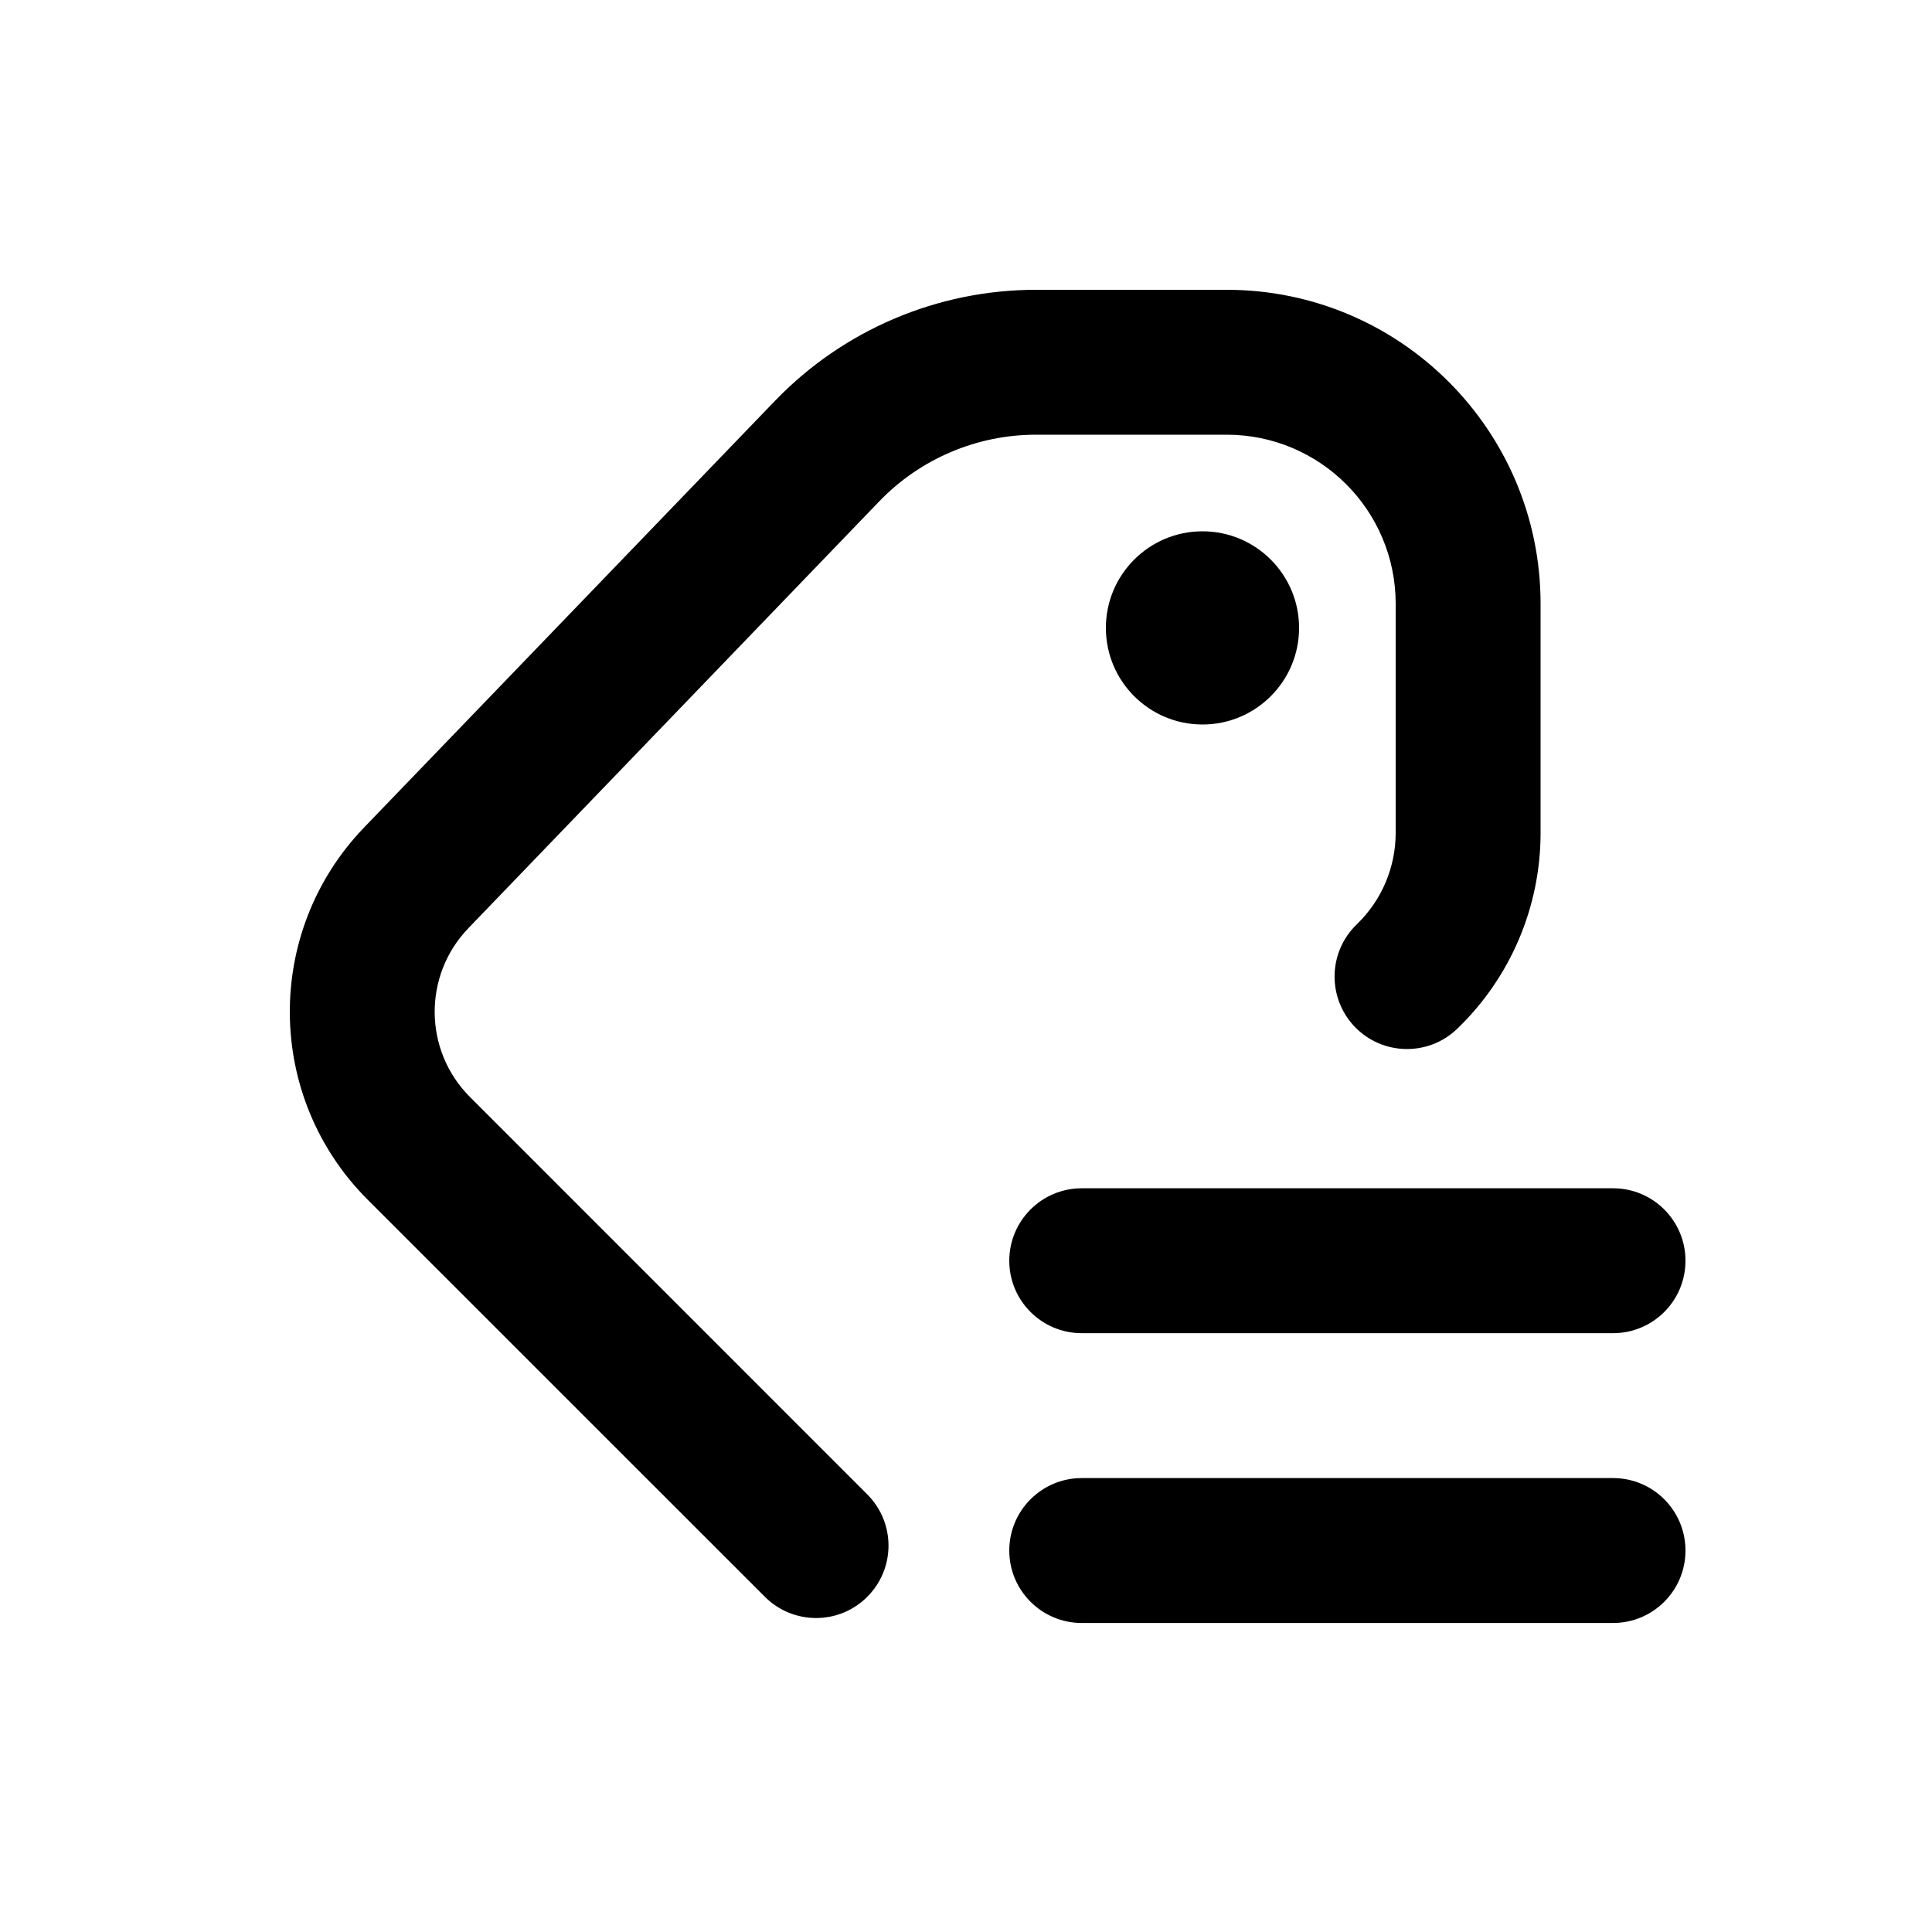
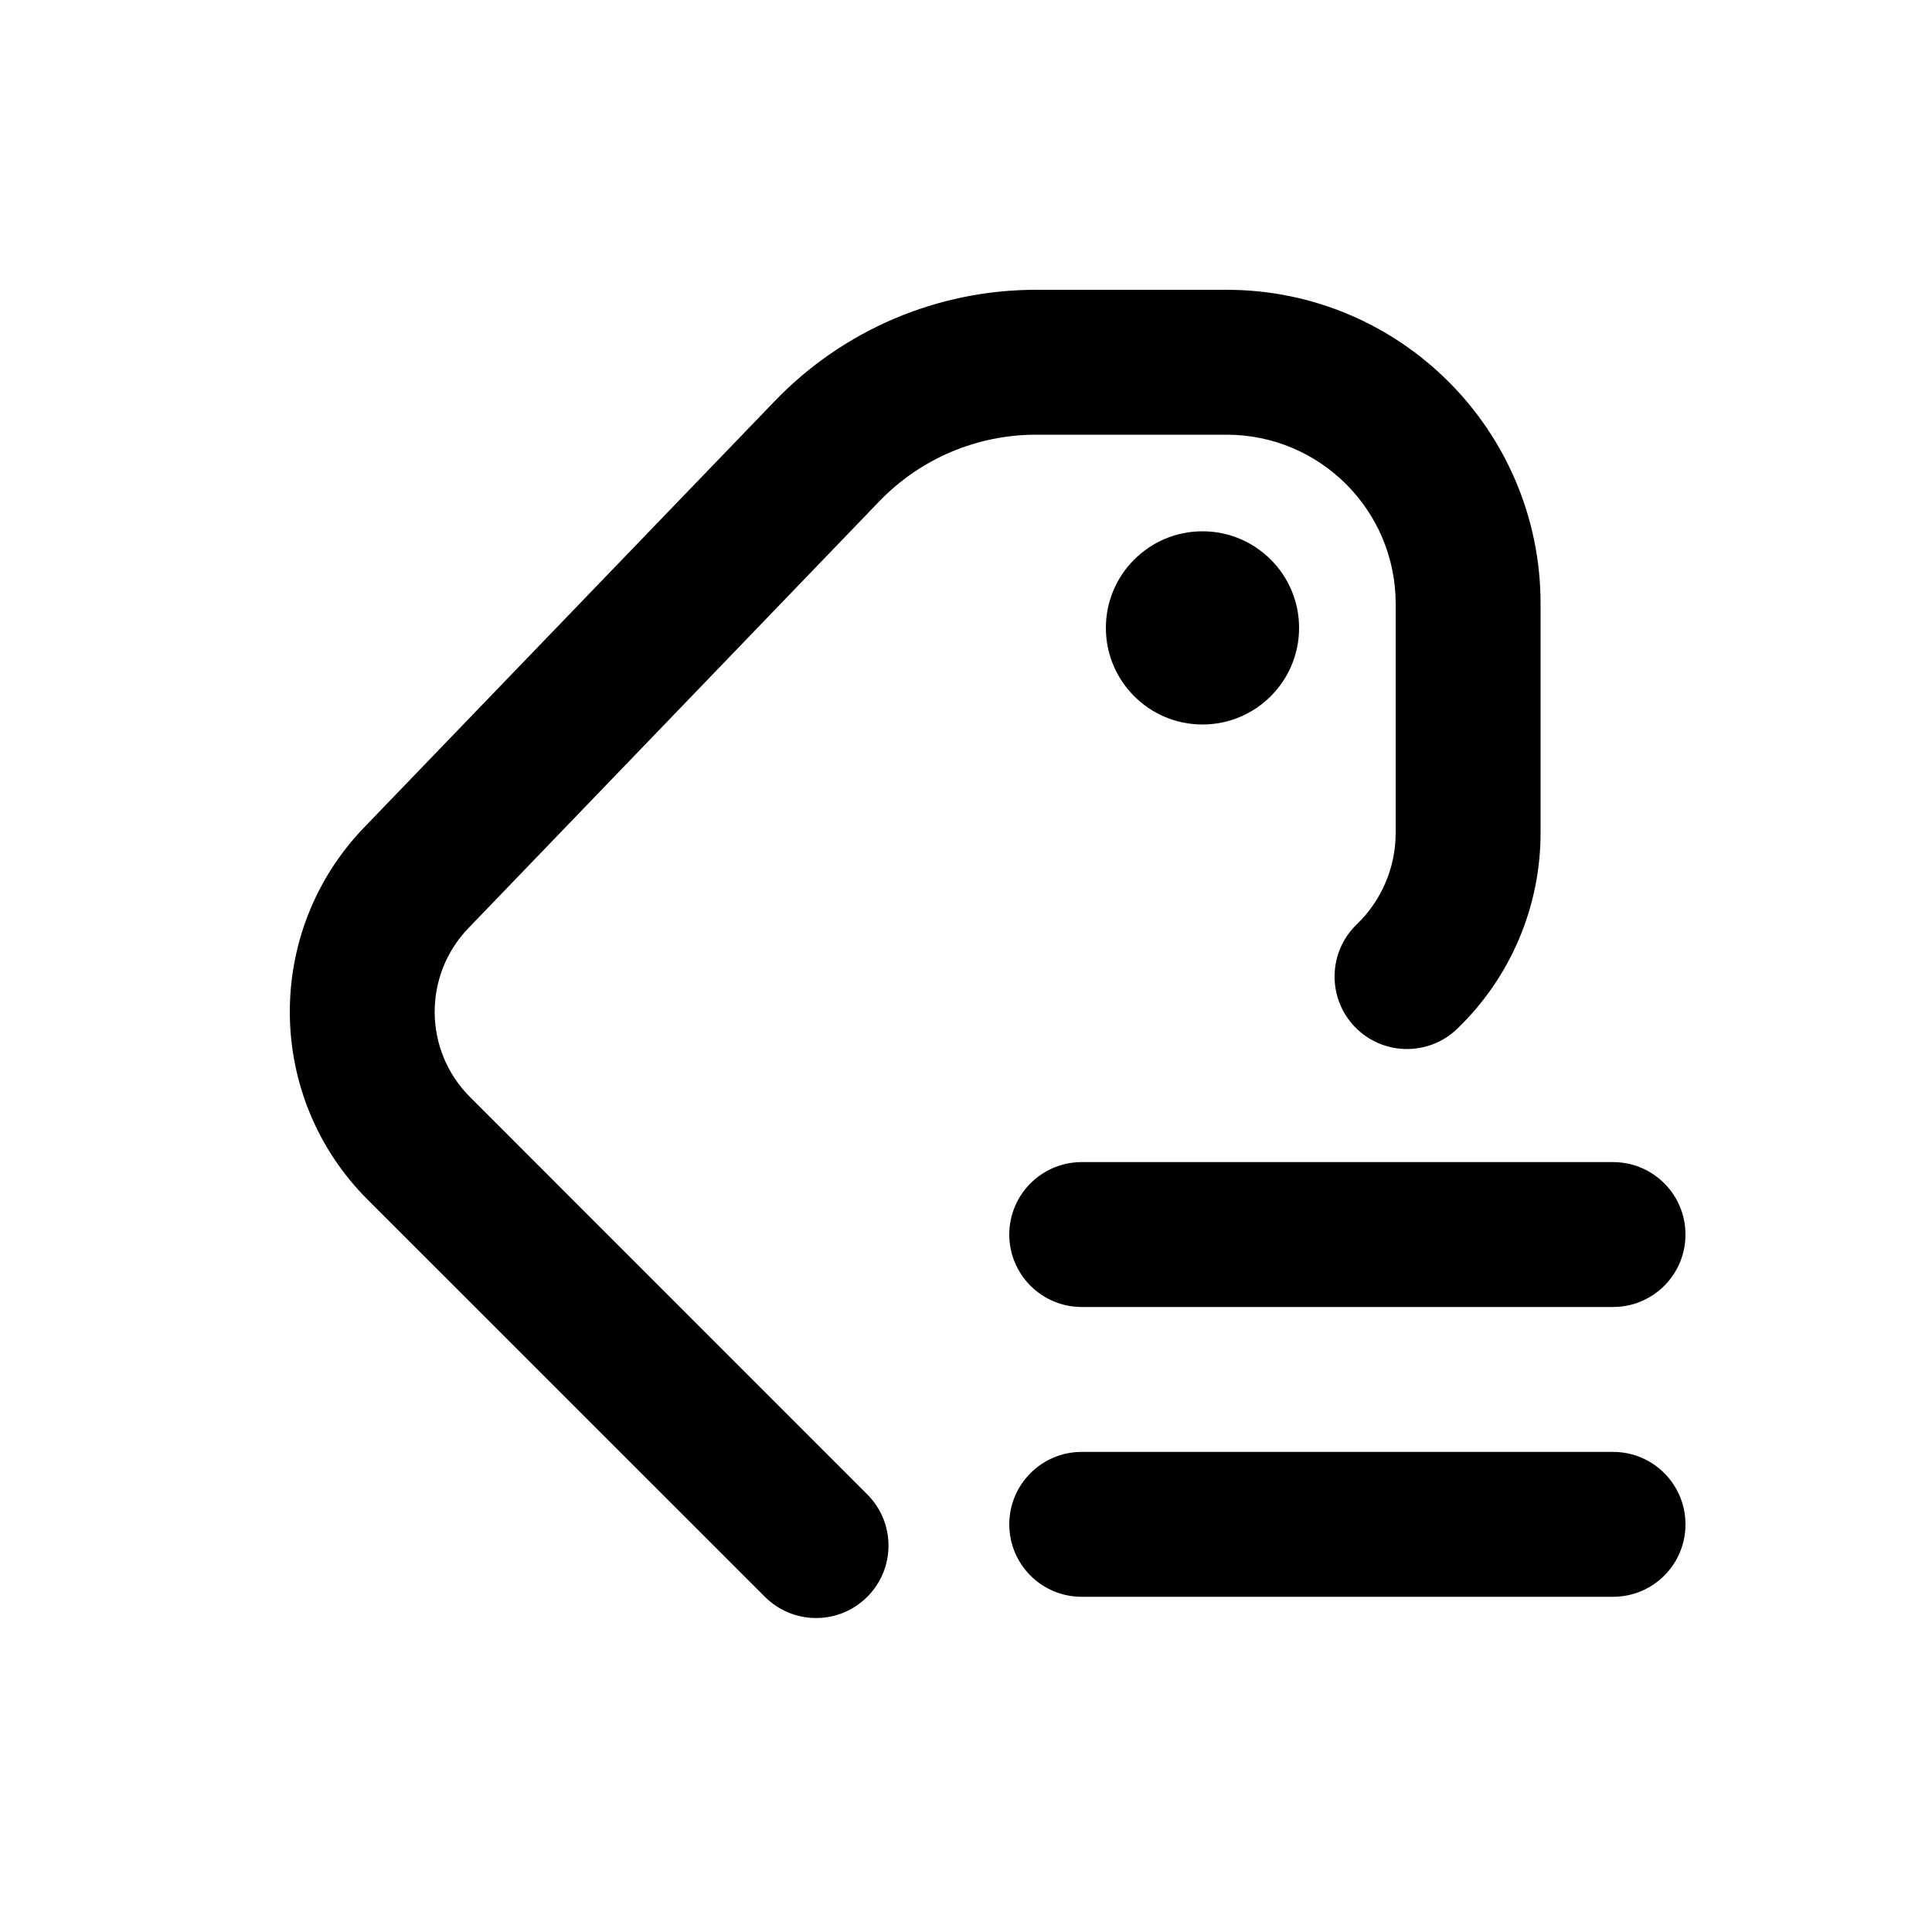
<svg xmlns="http://www.w3.org/2000/svg" viewBox="0 0 20 20">
  <path d="M8.023 4.149C8.73 3.415 9.705 3 10.724 3H12.698C14.493 3 15.948 4.455 15.948 6.25V8.621C15.948 9.387 15.637 10.119 15.085 10.65C14.787 10.937 14.312 10.928 14.025 10.63C13.738 10.331 13.747 9.856 14.045 9.569C14.303 9.321 14.448 8.979 14.448 8.621V6.25C14.448 5.284 13.665 4.5 12.698 4.5H10.724C10.113 4.5 9.527 4.749 9.103 5.189L4.85 9.607C4.377 10.097 4.384 10.876 4.866 11.357L8.978 15.47C9.271 15.763 9.271 16.237 8.978 16.53C8.685 16.823 8.211 16.823 7.918 16.53L3.805 12.418C2.746 11.358 2.73 9.646 3.769 8.566L8.023 4.149Z" />
  <path d="M13.448 6.5C13.448 7.052 13 7.5 12.448 7.5C11.896 7.5 11.448 7.052 11.448 6.5C11.448 5.948 11.896 5.5 12.448 5.5C13 5.5 13.448 5.948 13.448 6.5Z" />
-   <path d="M10.448 13.051C10.448 12.637 10.784 12.301 11.198 12.301H16.698C17.113 12.301 17.448 12.637 17.448 13.051C17.448 13.465 17.113 13.801 16.698 13.801H11.198C10.784 13.801 10.448 13.465 10.448 13.051Z" />
-   <path d="M10.448 16.051C10.448 15.637 10.784 15.301 11.198 15.301H16.698C17.113 15.301 17.448 15.637 17.448 16.051C17.448 16.465 17.113 16.801 16.698 16.801H11.198C10.784 16.801 10.448 16.465 10.448 16.051Z" />
+   <path d="M10.448 12.78C10.448 12.366 10.784 12.03 11.198 12.03H16.698C17.113 12.03 17.448 12.366 17.448 12.78C17.448 13.194 17.113 13.53 16.698 13.53H13.948H11.198C10.784 13.53 10.448 13.194 10.448 12.78Z" />
+   <path d="M10.448 15.78C10.448 15.366 10.784 15.03 11.198 15.03H16.698C17.113 15.03 17.448 15.366 17.448 15.78C17.448 16.195 17.113 16.53 16.698 16.53H11.198C10.784 16.53 10.448 16.195 10.448 15.78Z" />
</svg>
